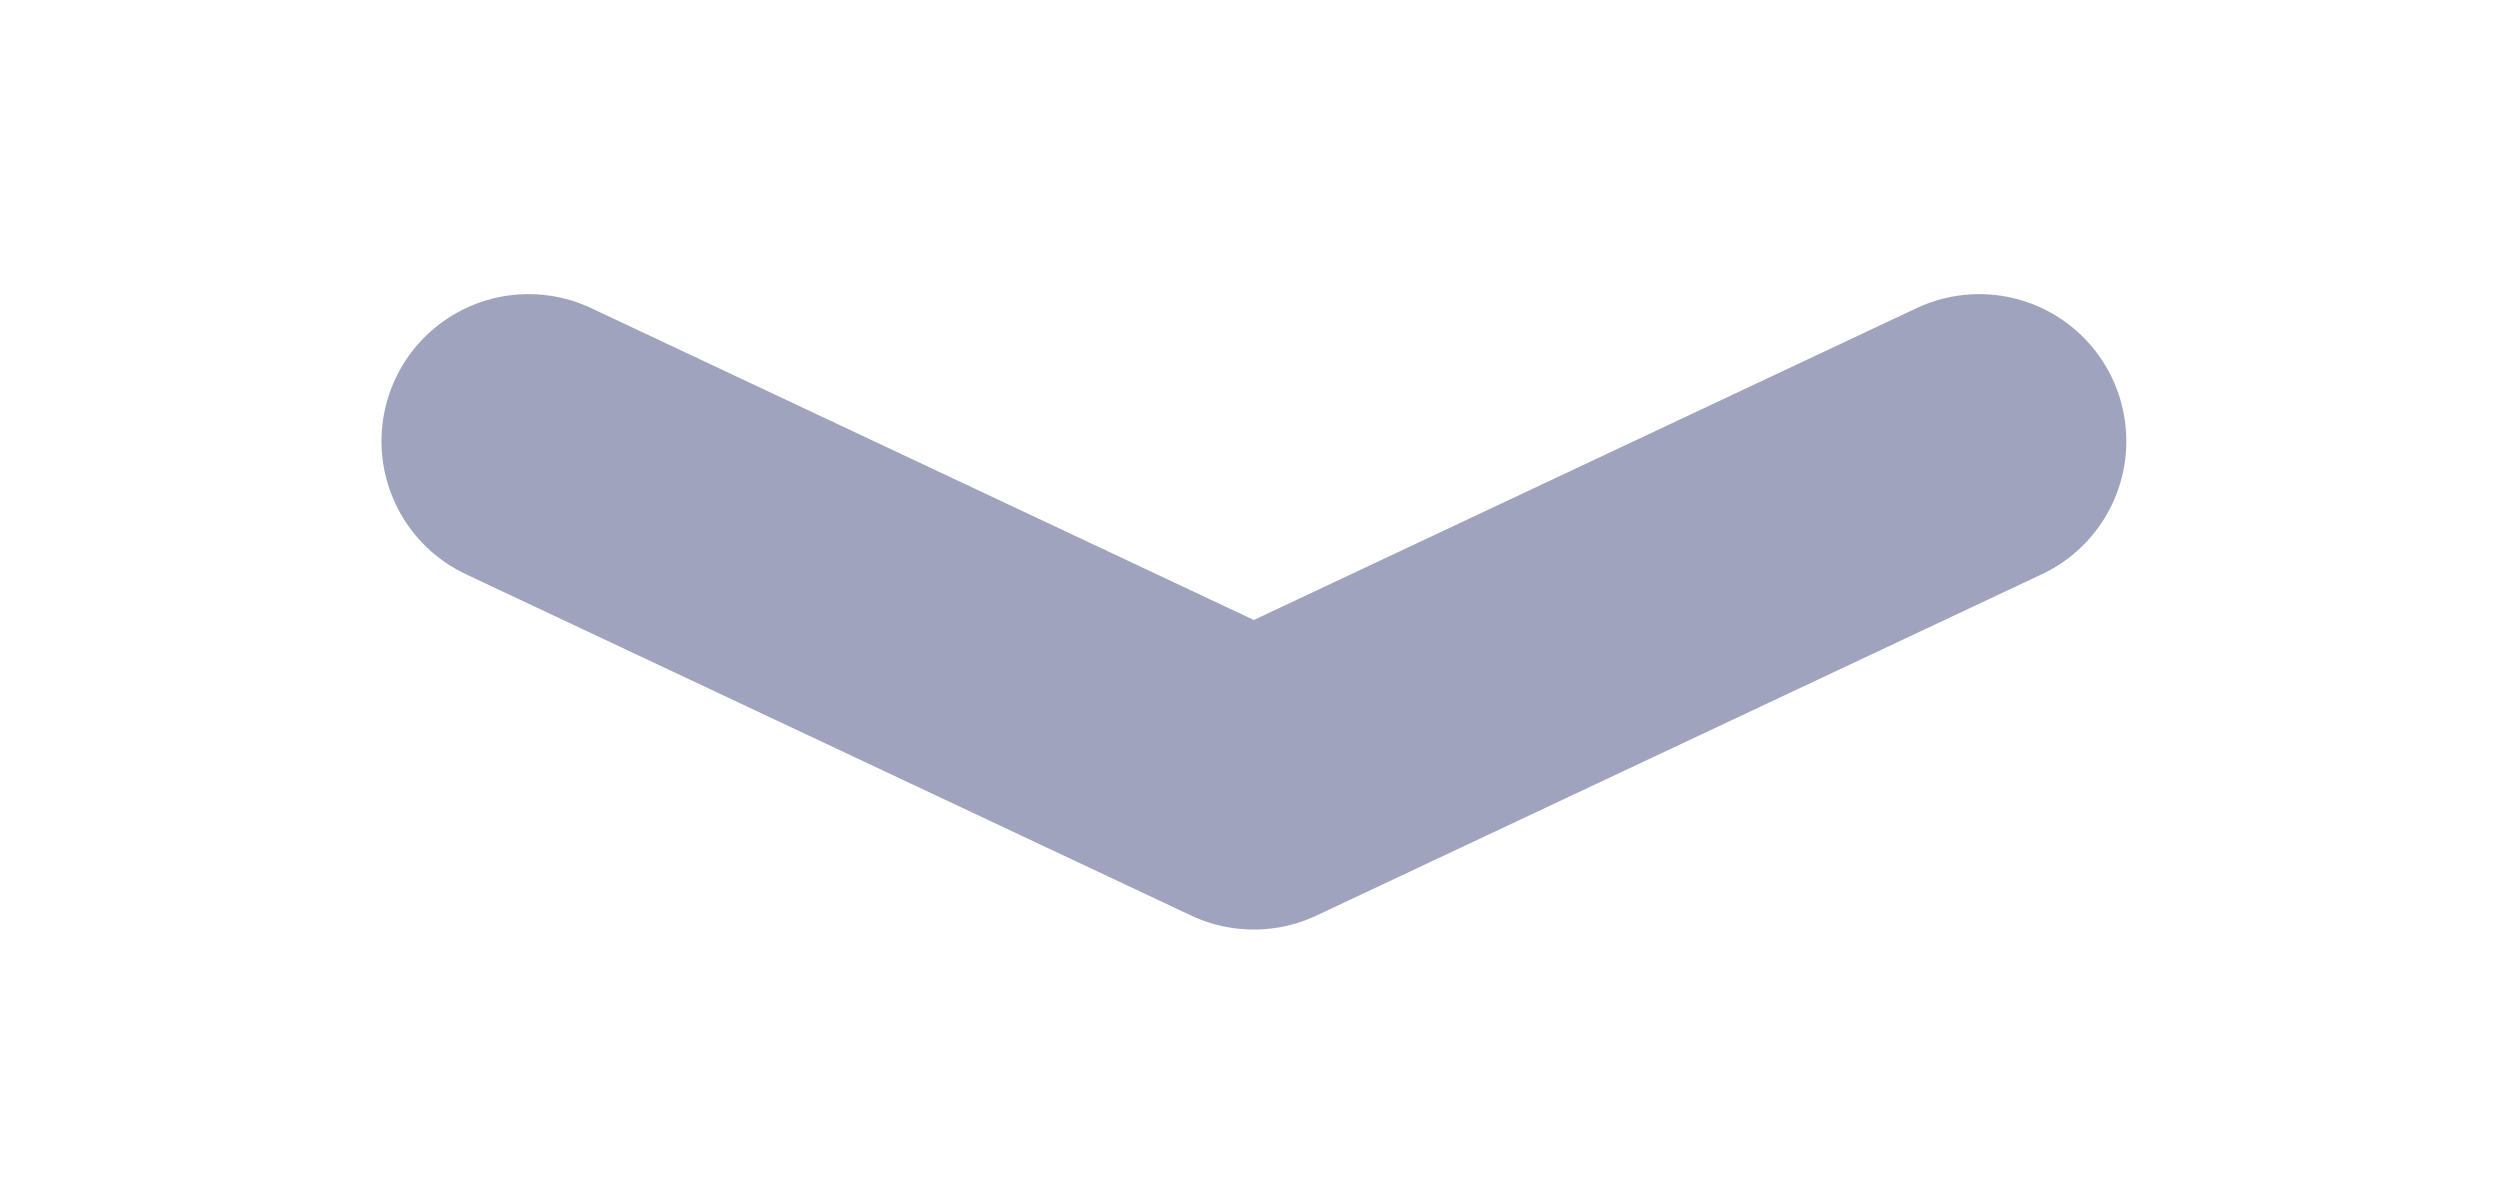
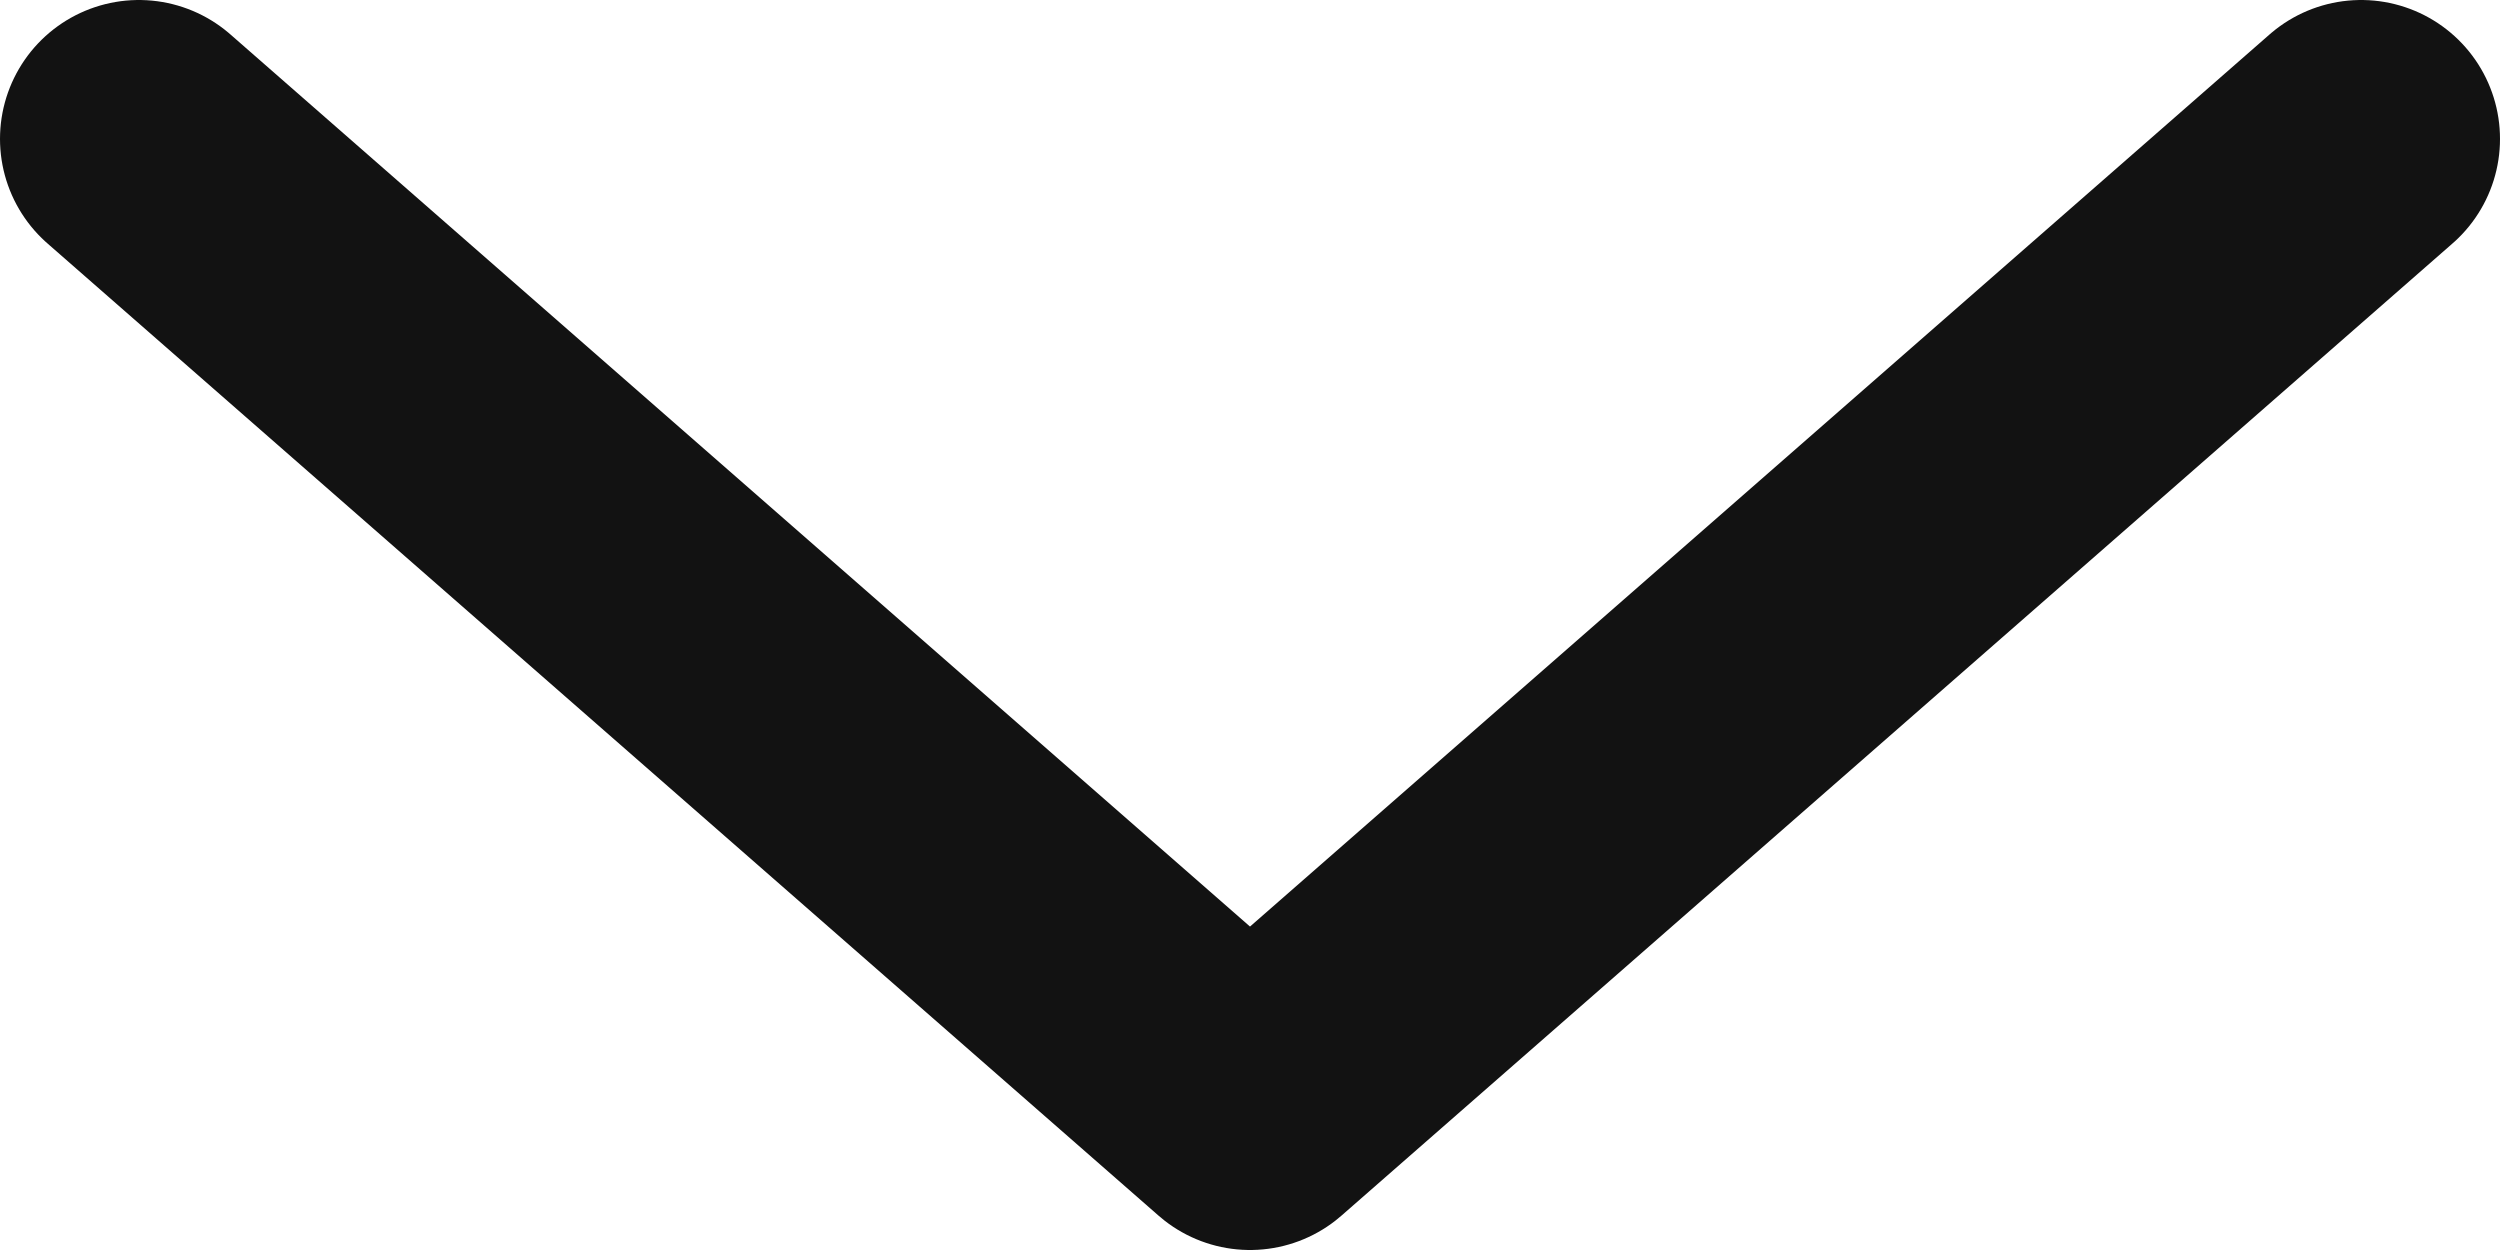
- <svg xmlns="http://www.w3.org/2000/svg" width="17" height="8" viewBox="0 0 17 8" fill="none">
-   <path d="M13.459 3L8.526 5.321L3.594 3" stroke="#A0A3BD" stroke-width="2" stroke-linecap="round" stroke-linejoin="round" />
+ <svg xmlns="http://www.w3.org/2000/svg" width="18" height="9" viewBox="0 0 18 9" fill="none">
+   <path d="M17 1L9 8L1 1" stroke="#121212" stroke-width="2" stroke-linecap="round" stroke-linejoin="round" />
</svg>
